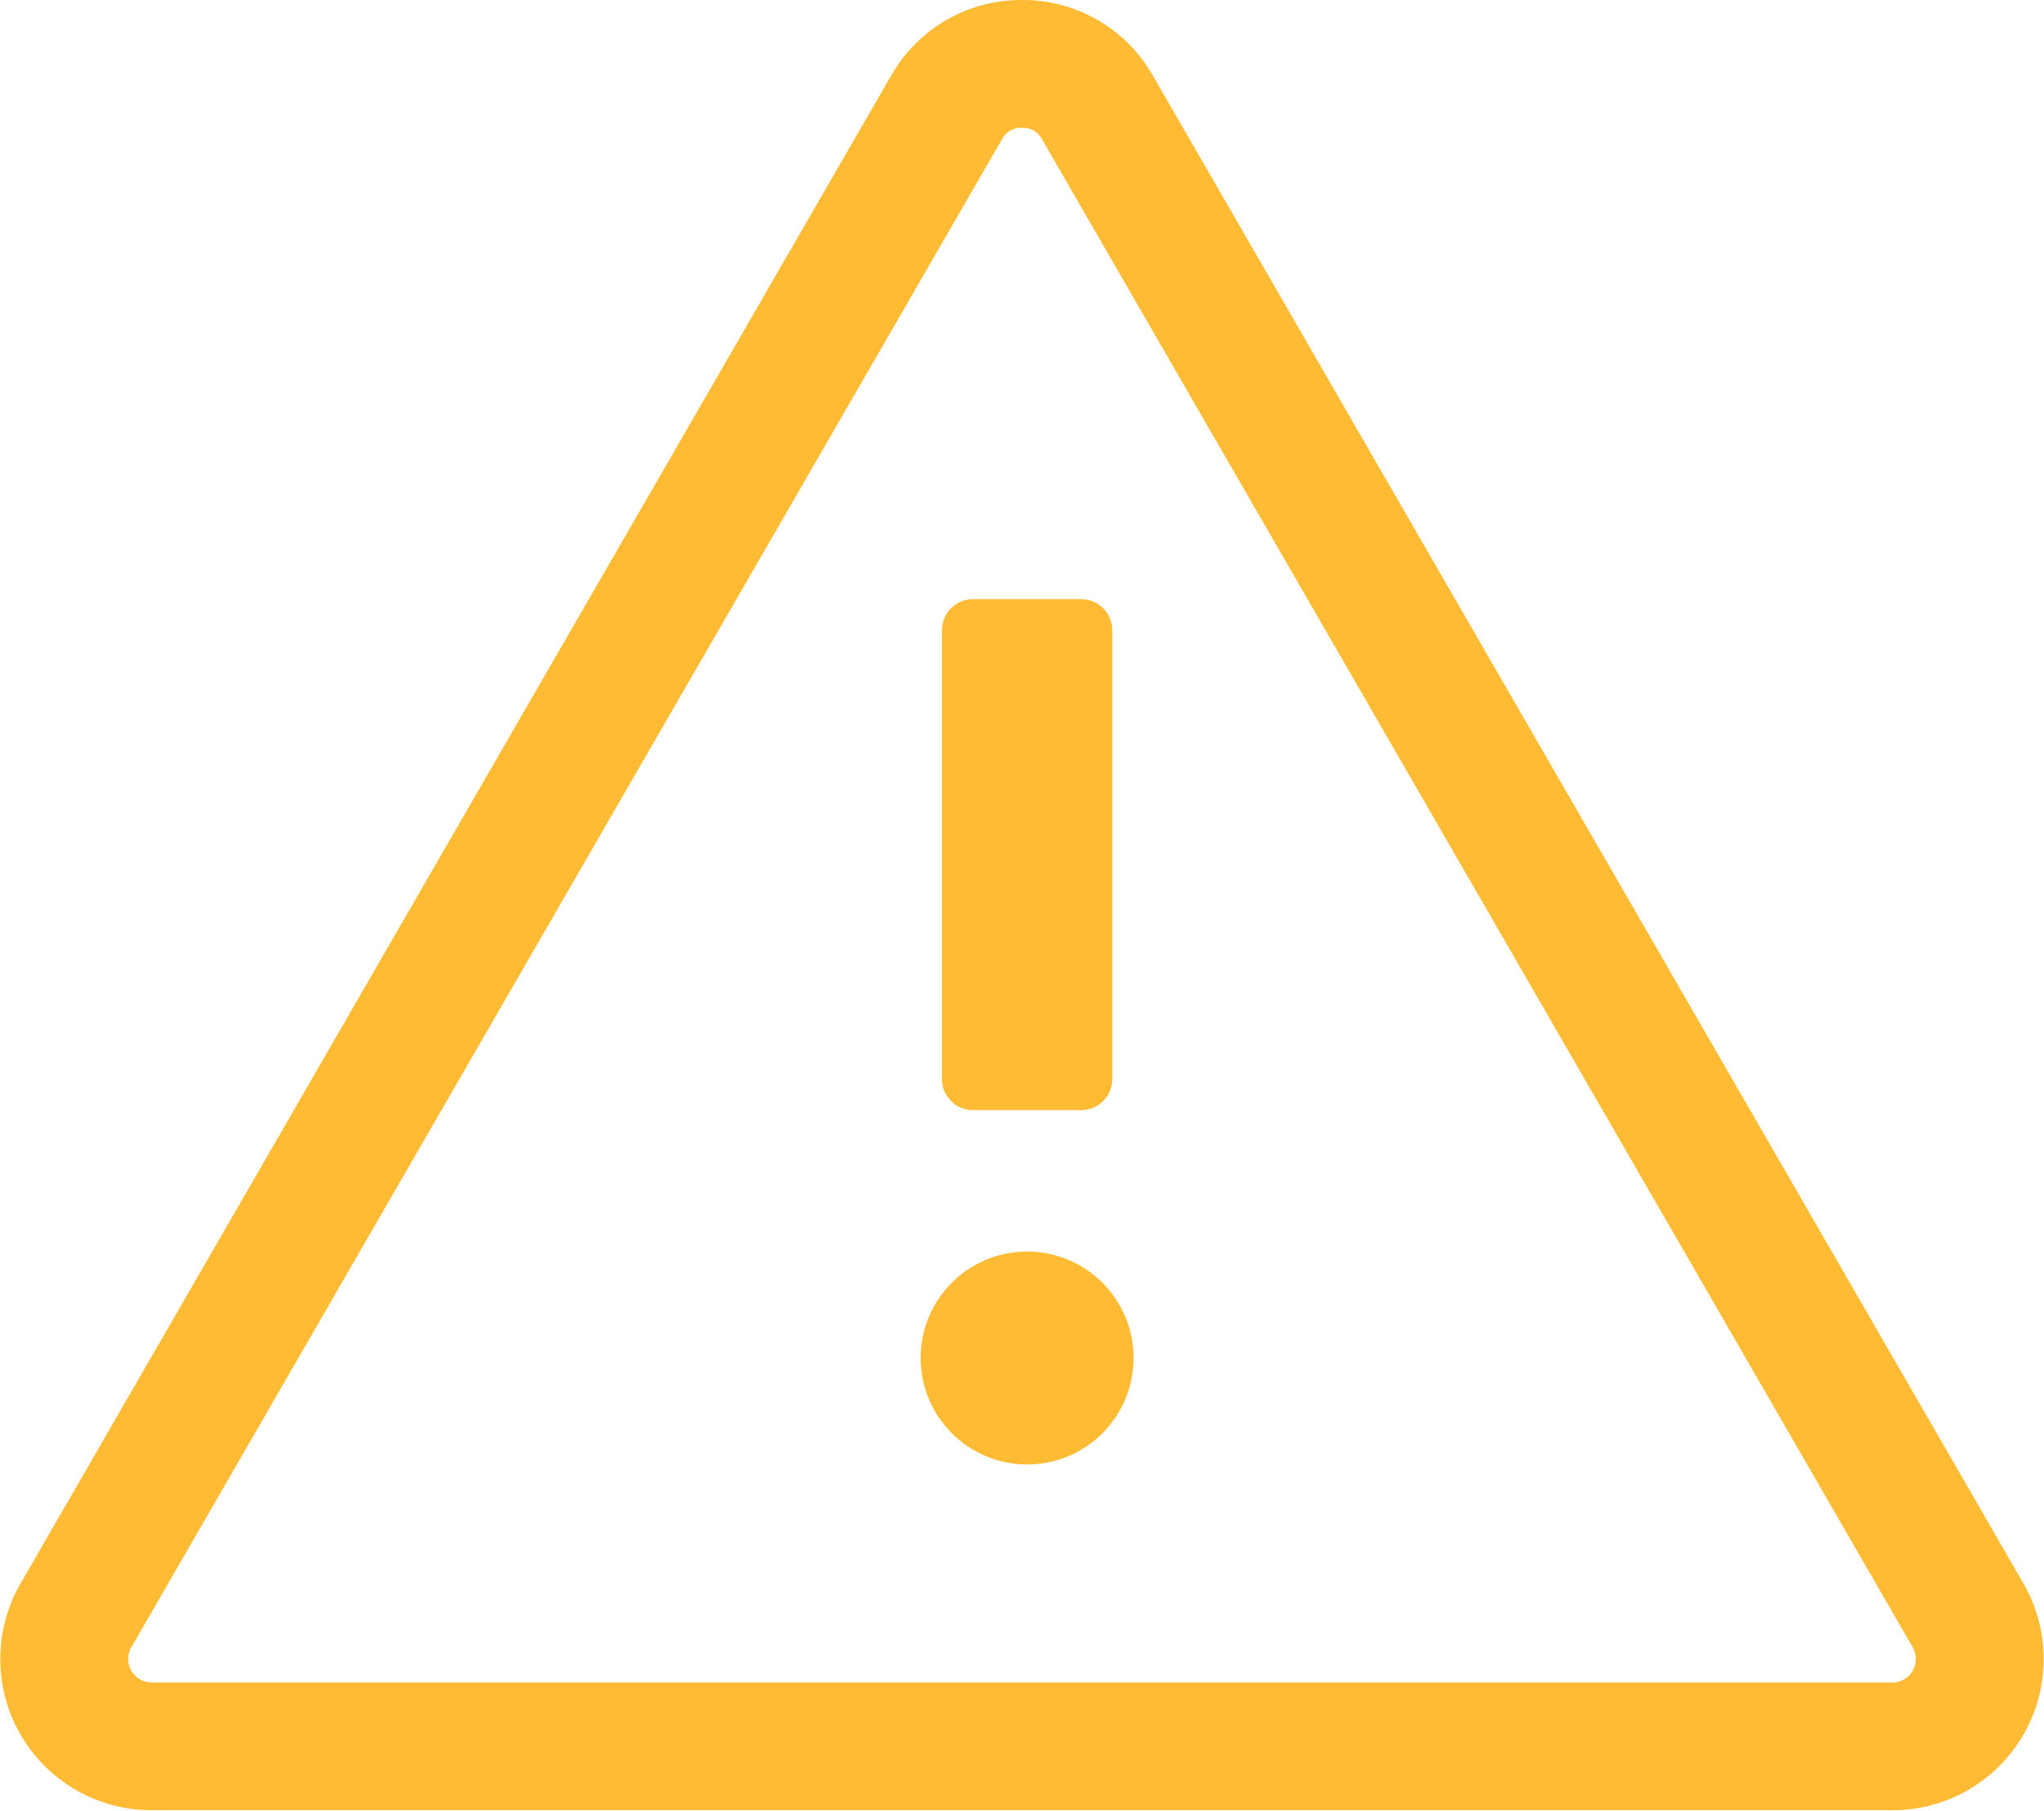
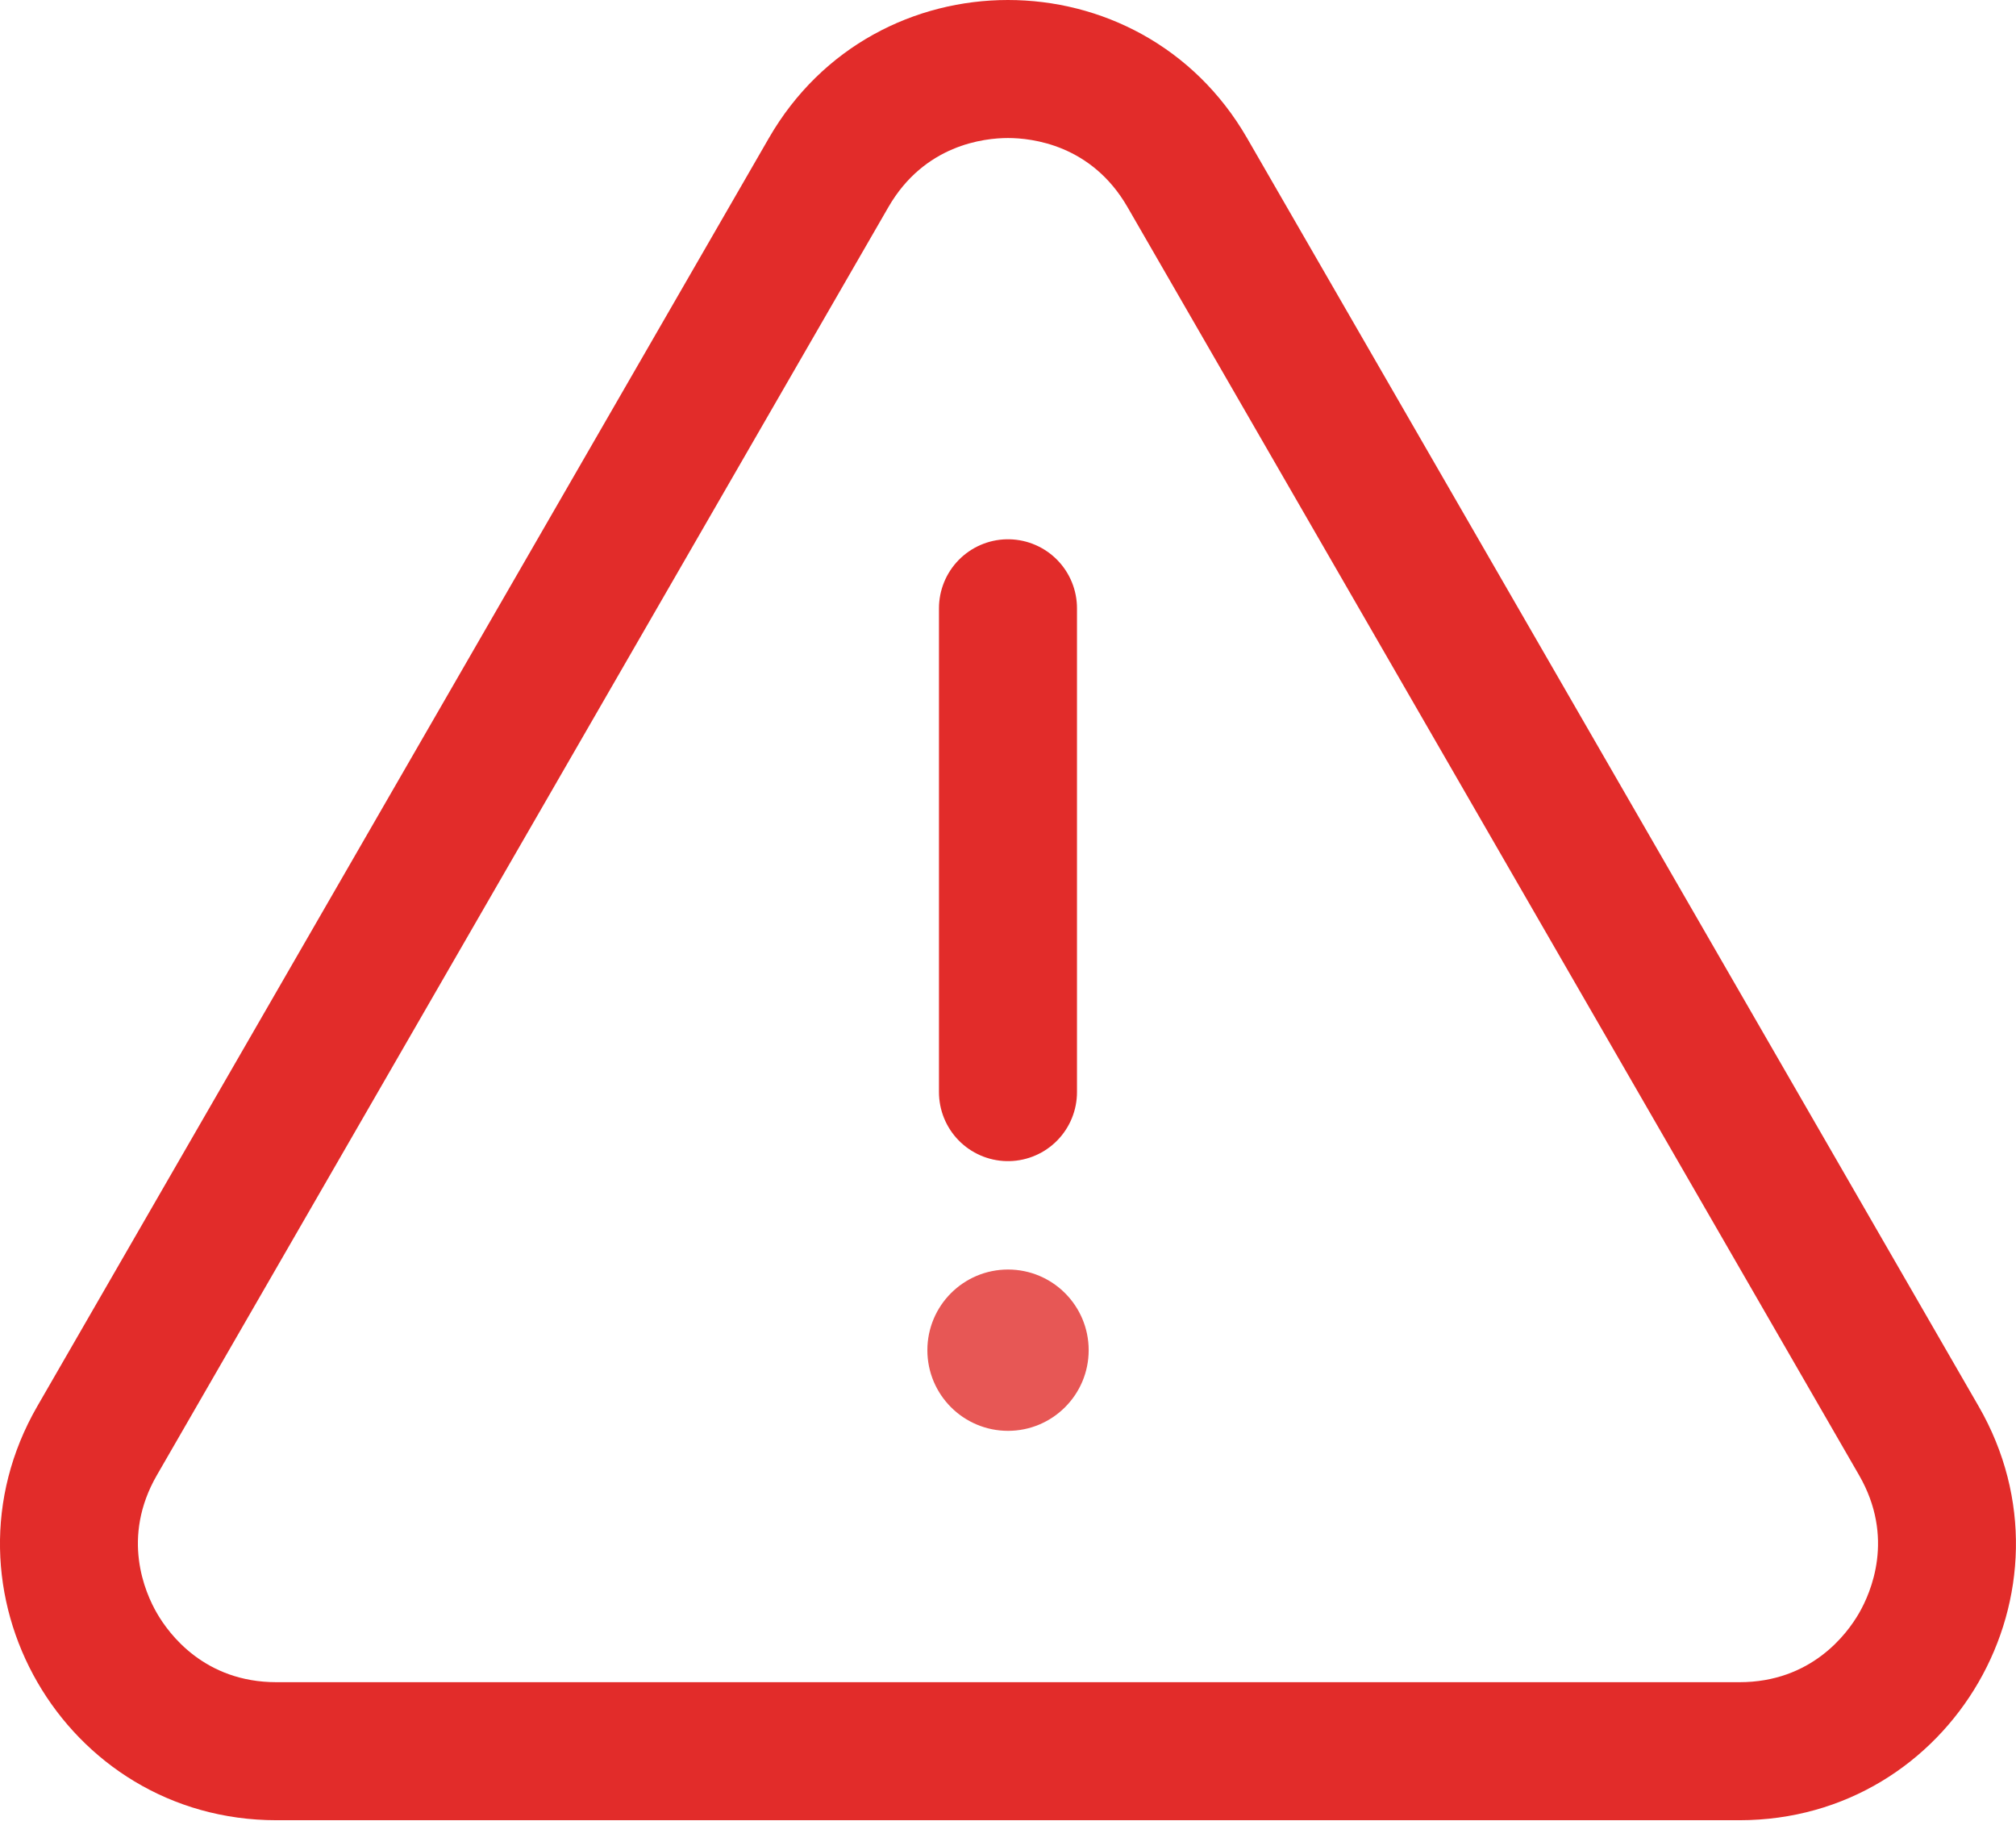
- <svg xmlns="http://www.w3.org/2000/svg" viewBox="0 0 48 42.51">
-   <defs>
-     <style>
-       .a {
-         fill: #fb3;
-       }
-     </style>
-   </defs>
-   <g>
-     <path class="a" d="M24,3a.5.5,0,0,1,.47.27L44.92,38.69a.55.55,0,0,1-.47.82H3.55a.55.55,0,0,1-.47-.82L23.53,3.27A.5.5,0,0,1,24,3m0-3a3.51,3.51,0,0,0-3.07,1.77L.48,37.19a3.55,3.55,0,0,0,3.07,5.32h40.9a3.55,3.55,0,0,0,3.07-5.32L27.07,1.77A3.51,3.51,0,0,0,24,0Z" />
-     <circle class="a" cx="24.12" cy="31.89" r="2.5" />
-     <rect class="a" x="22.12" y="14.07" width="4" height="12" rx="0.73" />
+ <svg xmlns="http://www.w3.org/2000/svg" width="43.821" height="39.562" viewBox="0 0 43.821 39.562">
+   <g id="Group_191" data-name="Group 191" transform="translate(0 0)">
+     <g id="Path_324" data-name="Path 324" transform="translate(-4.38 -6.007)" fill="none">
+       <path d="M21.093,9.008a6,6,0,0,1,10.394,0l15.9,27.562a6,6,0,0,1-5.2,9h-31.8a6,6,0,0,1-5.2-9Z" stroke="none" />
+       <path d="M 26.29 9.007 C 25.769 9.007 24.473 9.153 23.691 10.508 L 7.79 38.07 C 7.009 39.424 7.53 40.619 7.791 41.069 C 8.051 41.52 8.825 42.569 10.388 42.569 L 42.191 42.569 C 43.754 42.569 44.529 41.52 44.789 41.069 C 45.049 40.619 45.571 39.424 44.79 38.07 L 28.888 10.508 C 28.107 9.153 26.811 9.007 26.29 9.007 M 26.29 6.007 C 28.311 6.007 30.332 7.007 31.487 9.008 L 47.388 36.571 C 49.696 40.571 46.809 45.569 42.191 45.569 L 10.388 45.569 C 5.771 45.569 2.884 40.571 5.191 36.571 L 21.093 9.008 C 22.247 7.007 24.268 6.007 26.29 6.007 Z" stroke="none" fill="#e22c2a" />
+     </g>
+     <path id="Path_325" data-name="Path 325" d="M0,0V10.516" transform="translate(21.91 13.221)" fill="none" stroke="#e22c2a" stroke-linecap="round" stroke-width="3" />
+     <circle id="Ellipse_47" data-name="Ellipse 47" cx="1.753" cy="1.753" r="1.753" transform="translate(20.158 27.593)" fill="#e75755" />
  </g>
</svg>
